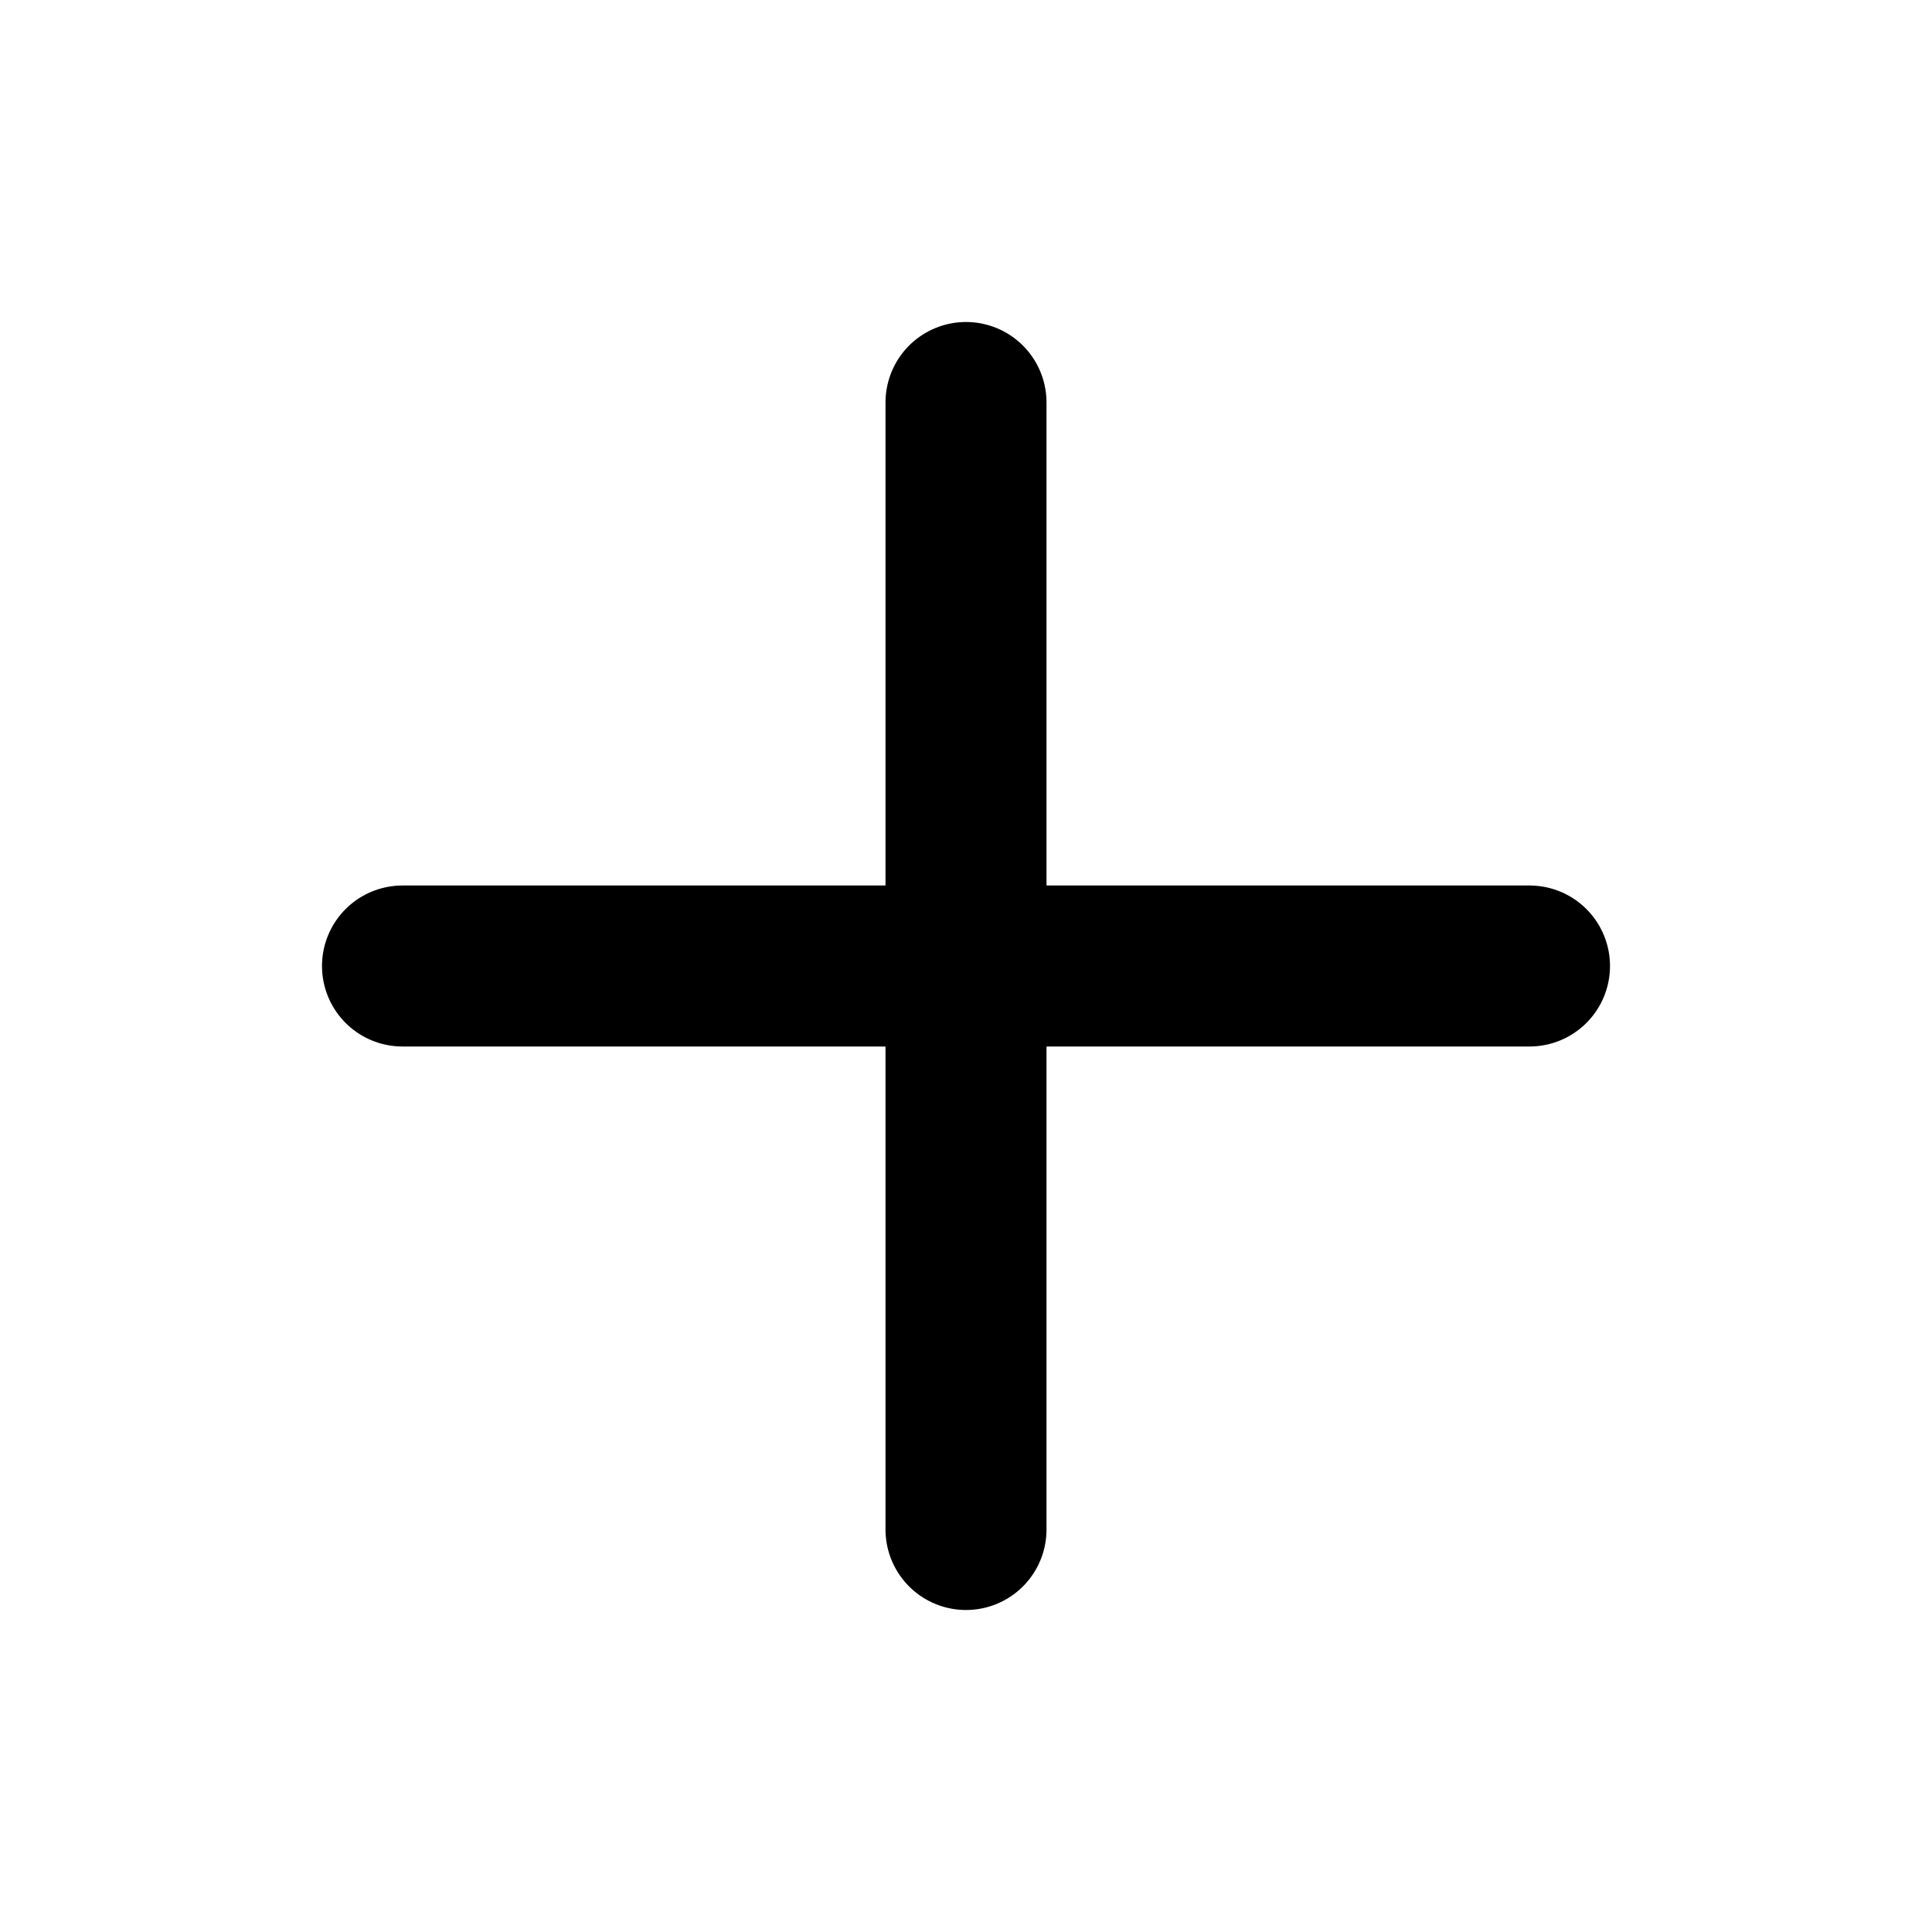
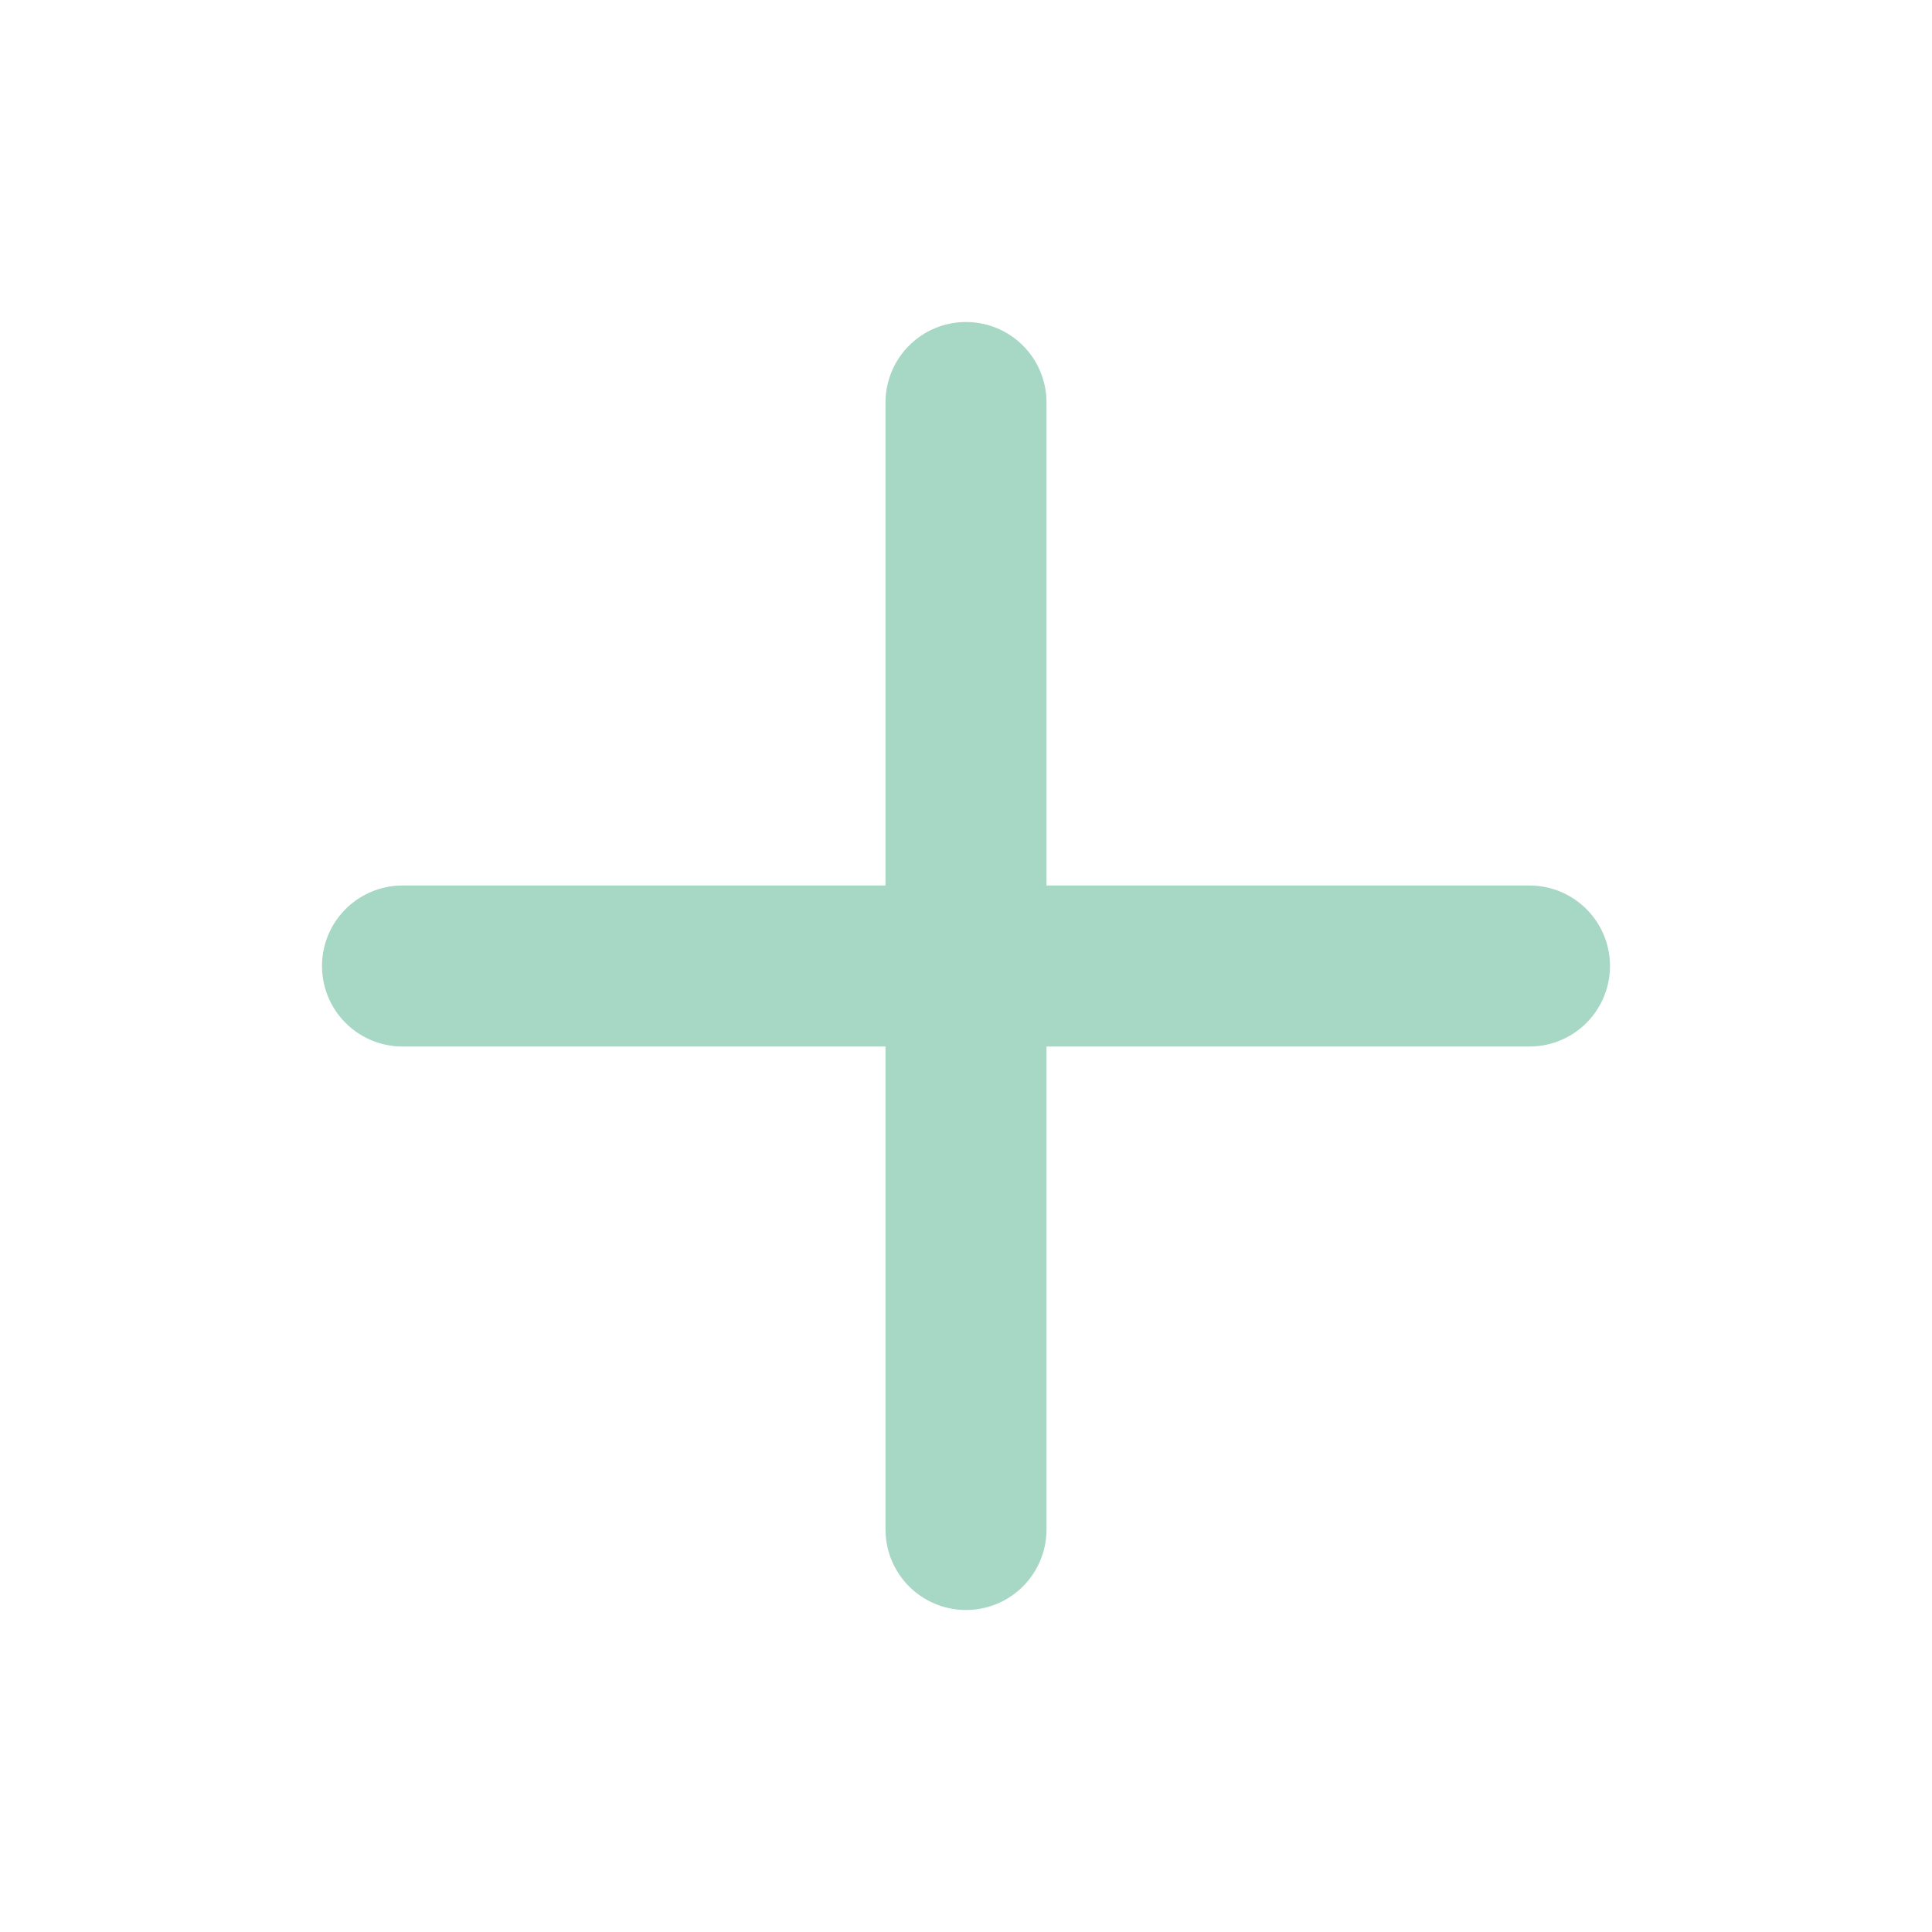
- <svg xmlns="http://www.w3.org/2000/svg" class="lucide lucide-plus" width="24" height="24" viewBox="0 0 24 24" fill="none" stroke="currentColor" stroke-width="2" stroke-linecap="round" stroke-linejoin="round">
+ <svg xmlns="http://www.w3.org/2000/svg" class="lucide lucide-plus" width="24" height="24" viewBox="0 0 24 24" fill="none" stroke="#A7D7C5" stroke-width="2" stroke-linecap="round" stroke-linejoin="round">
  <path d="M5 12h14" />
  <path d="M12 5v14" />
</svg>
